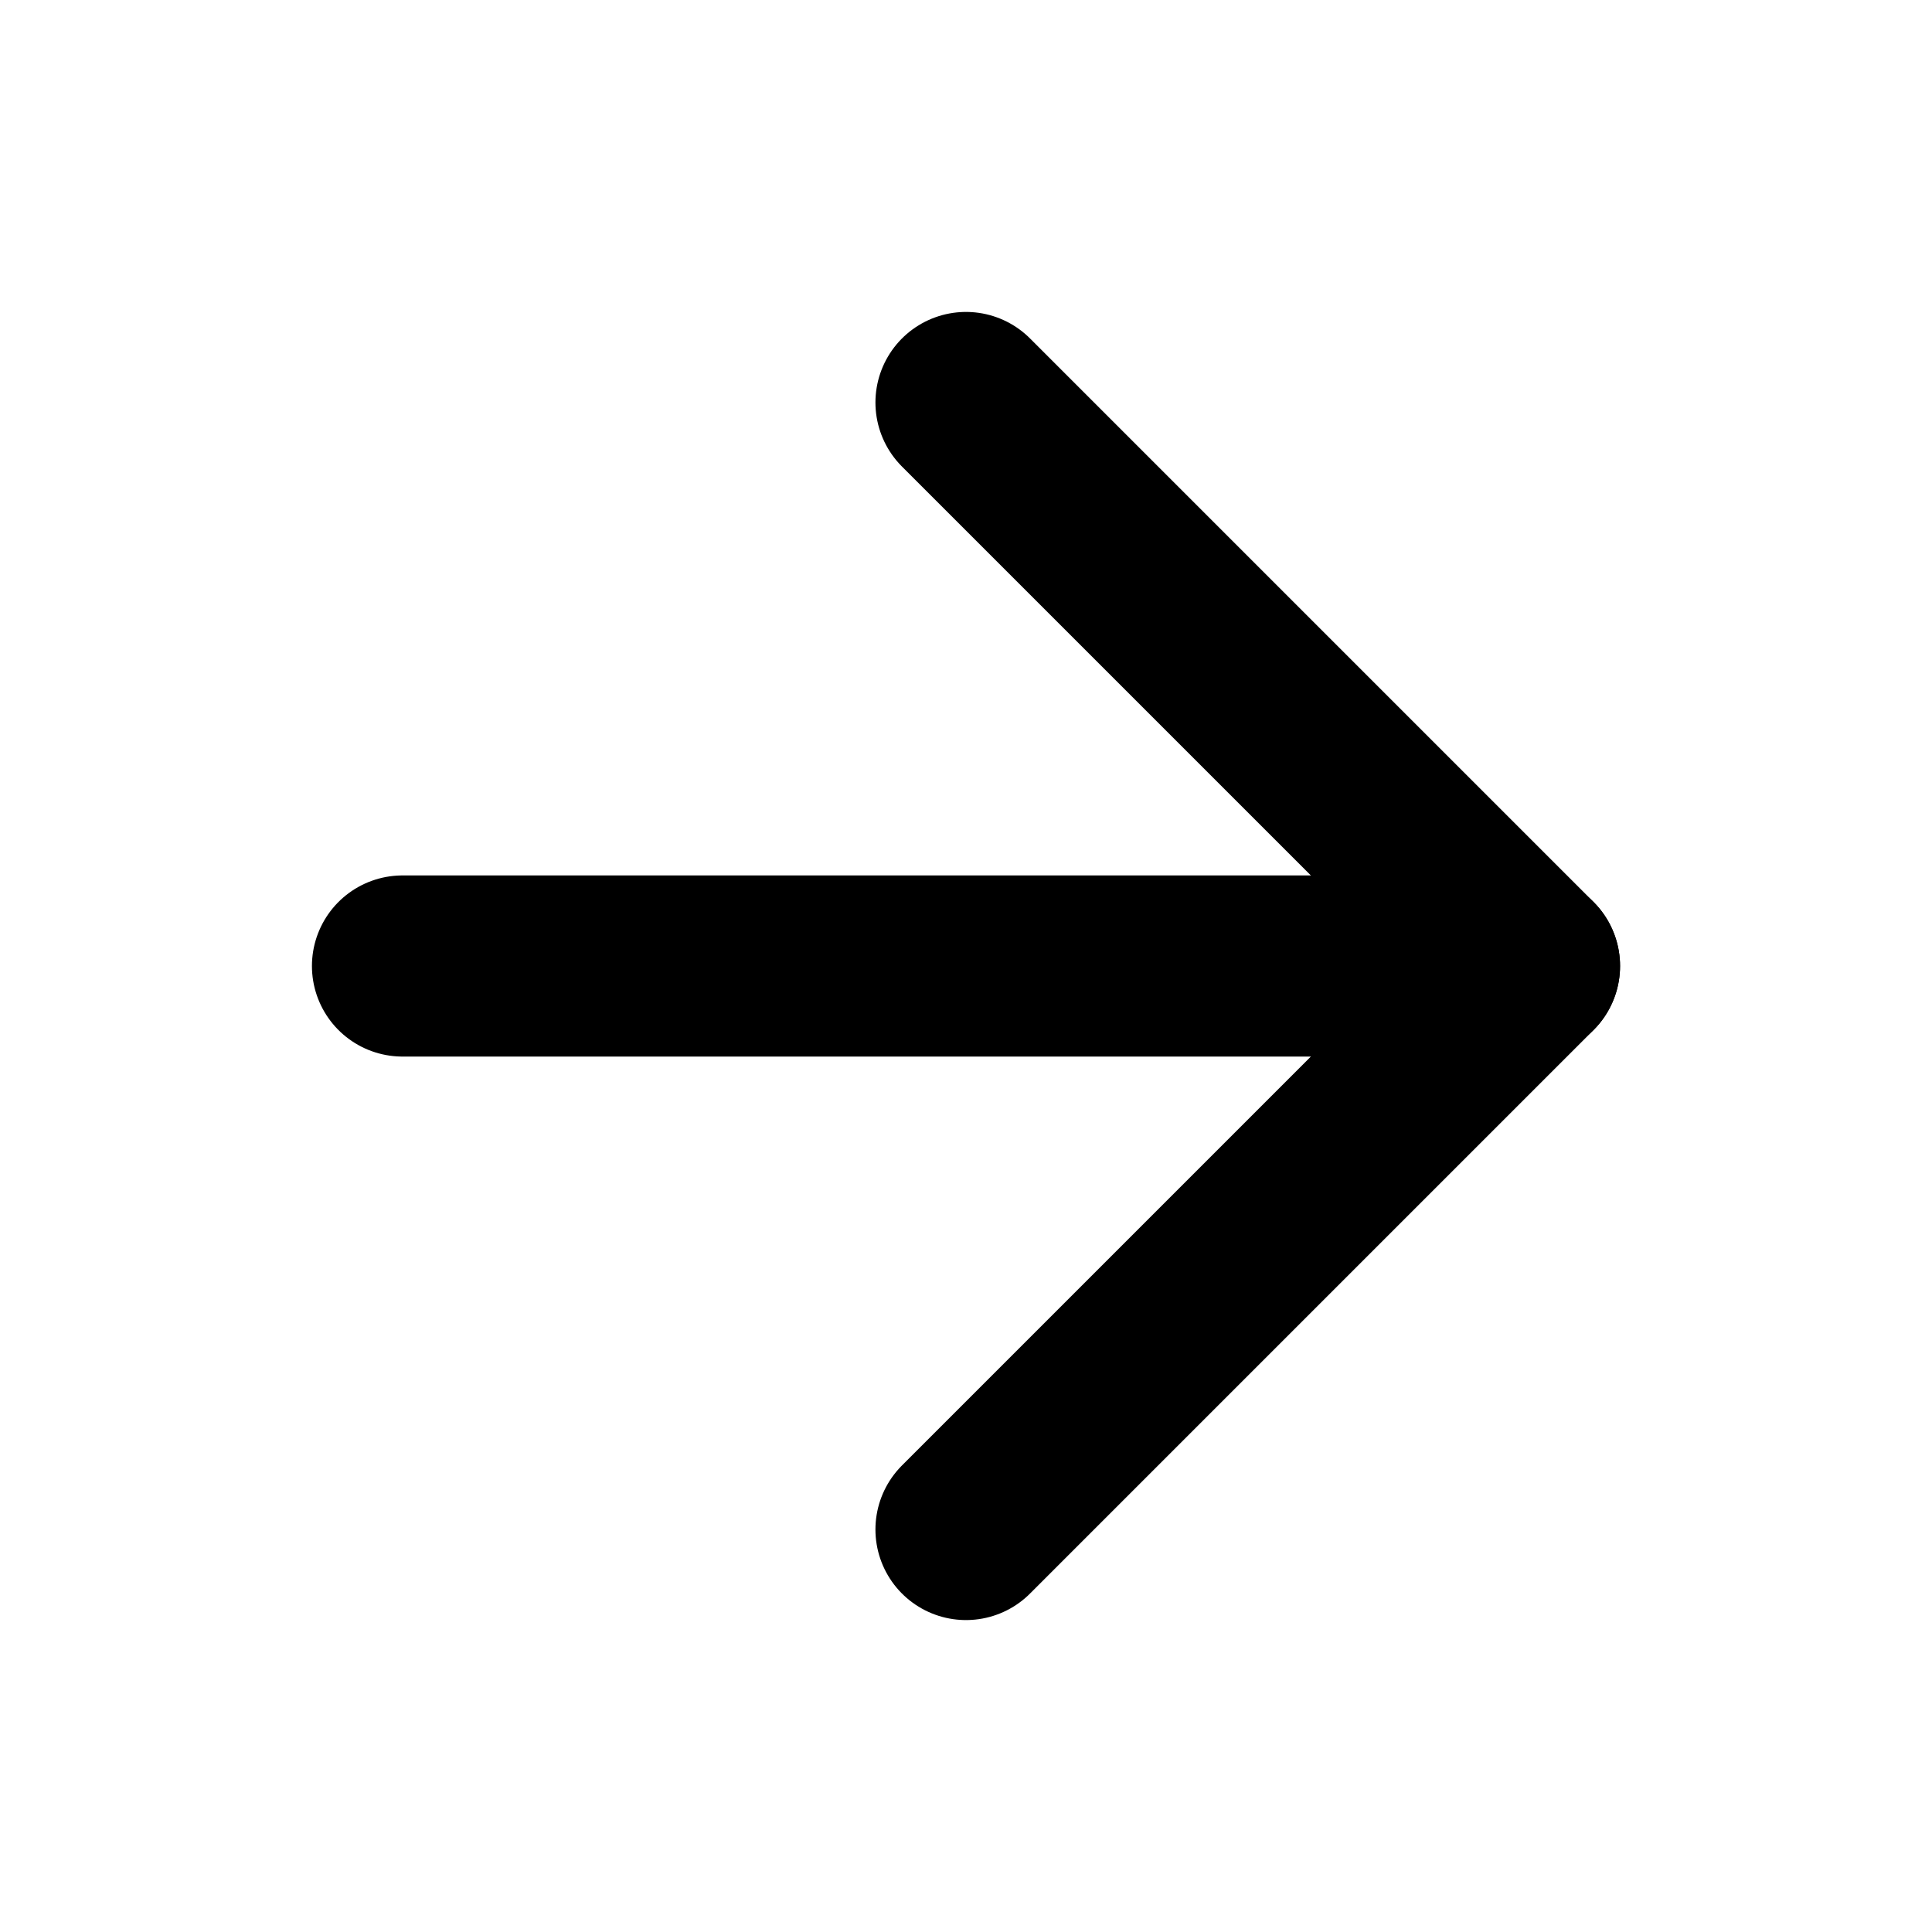
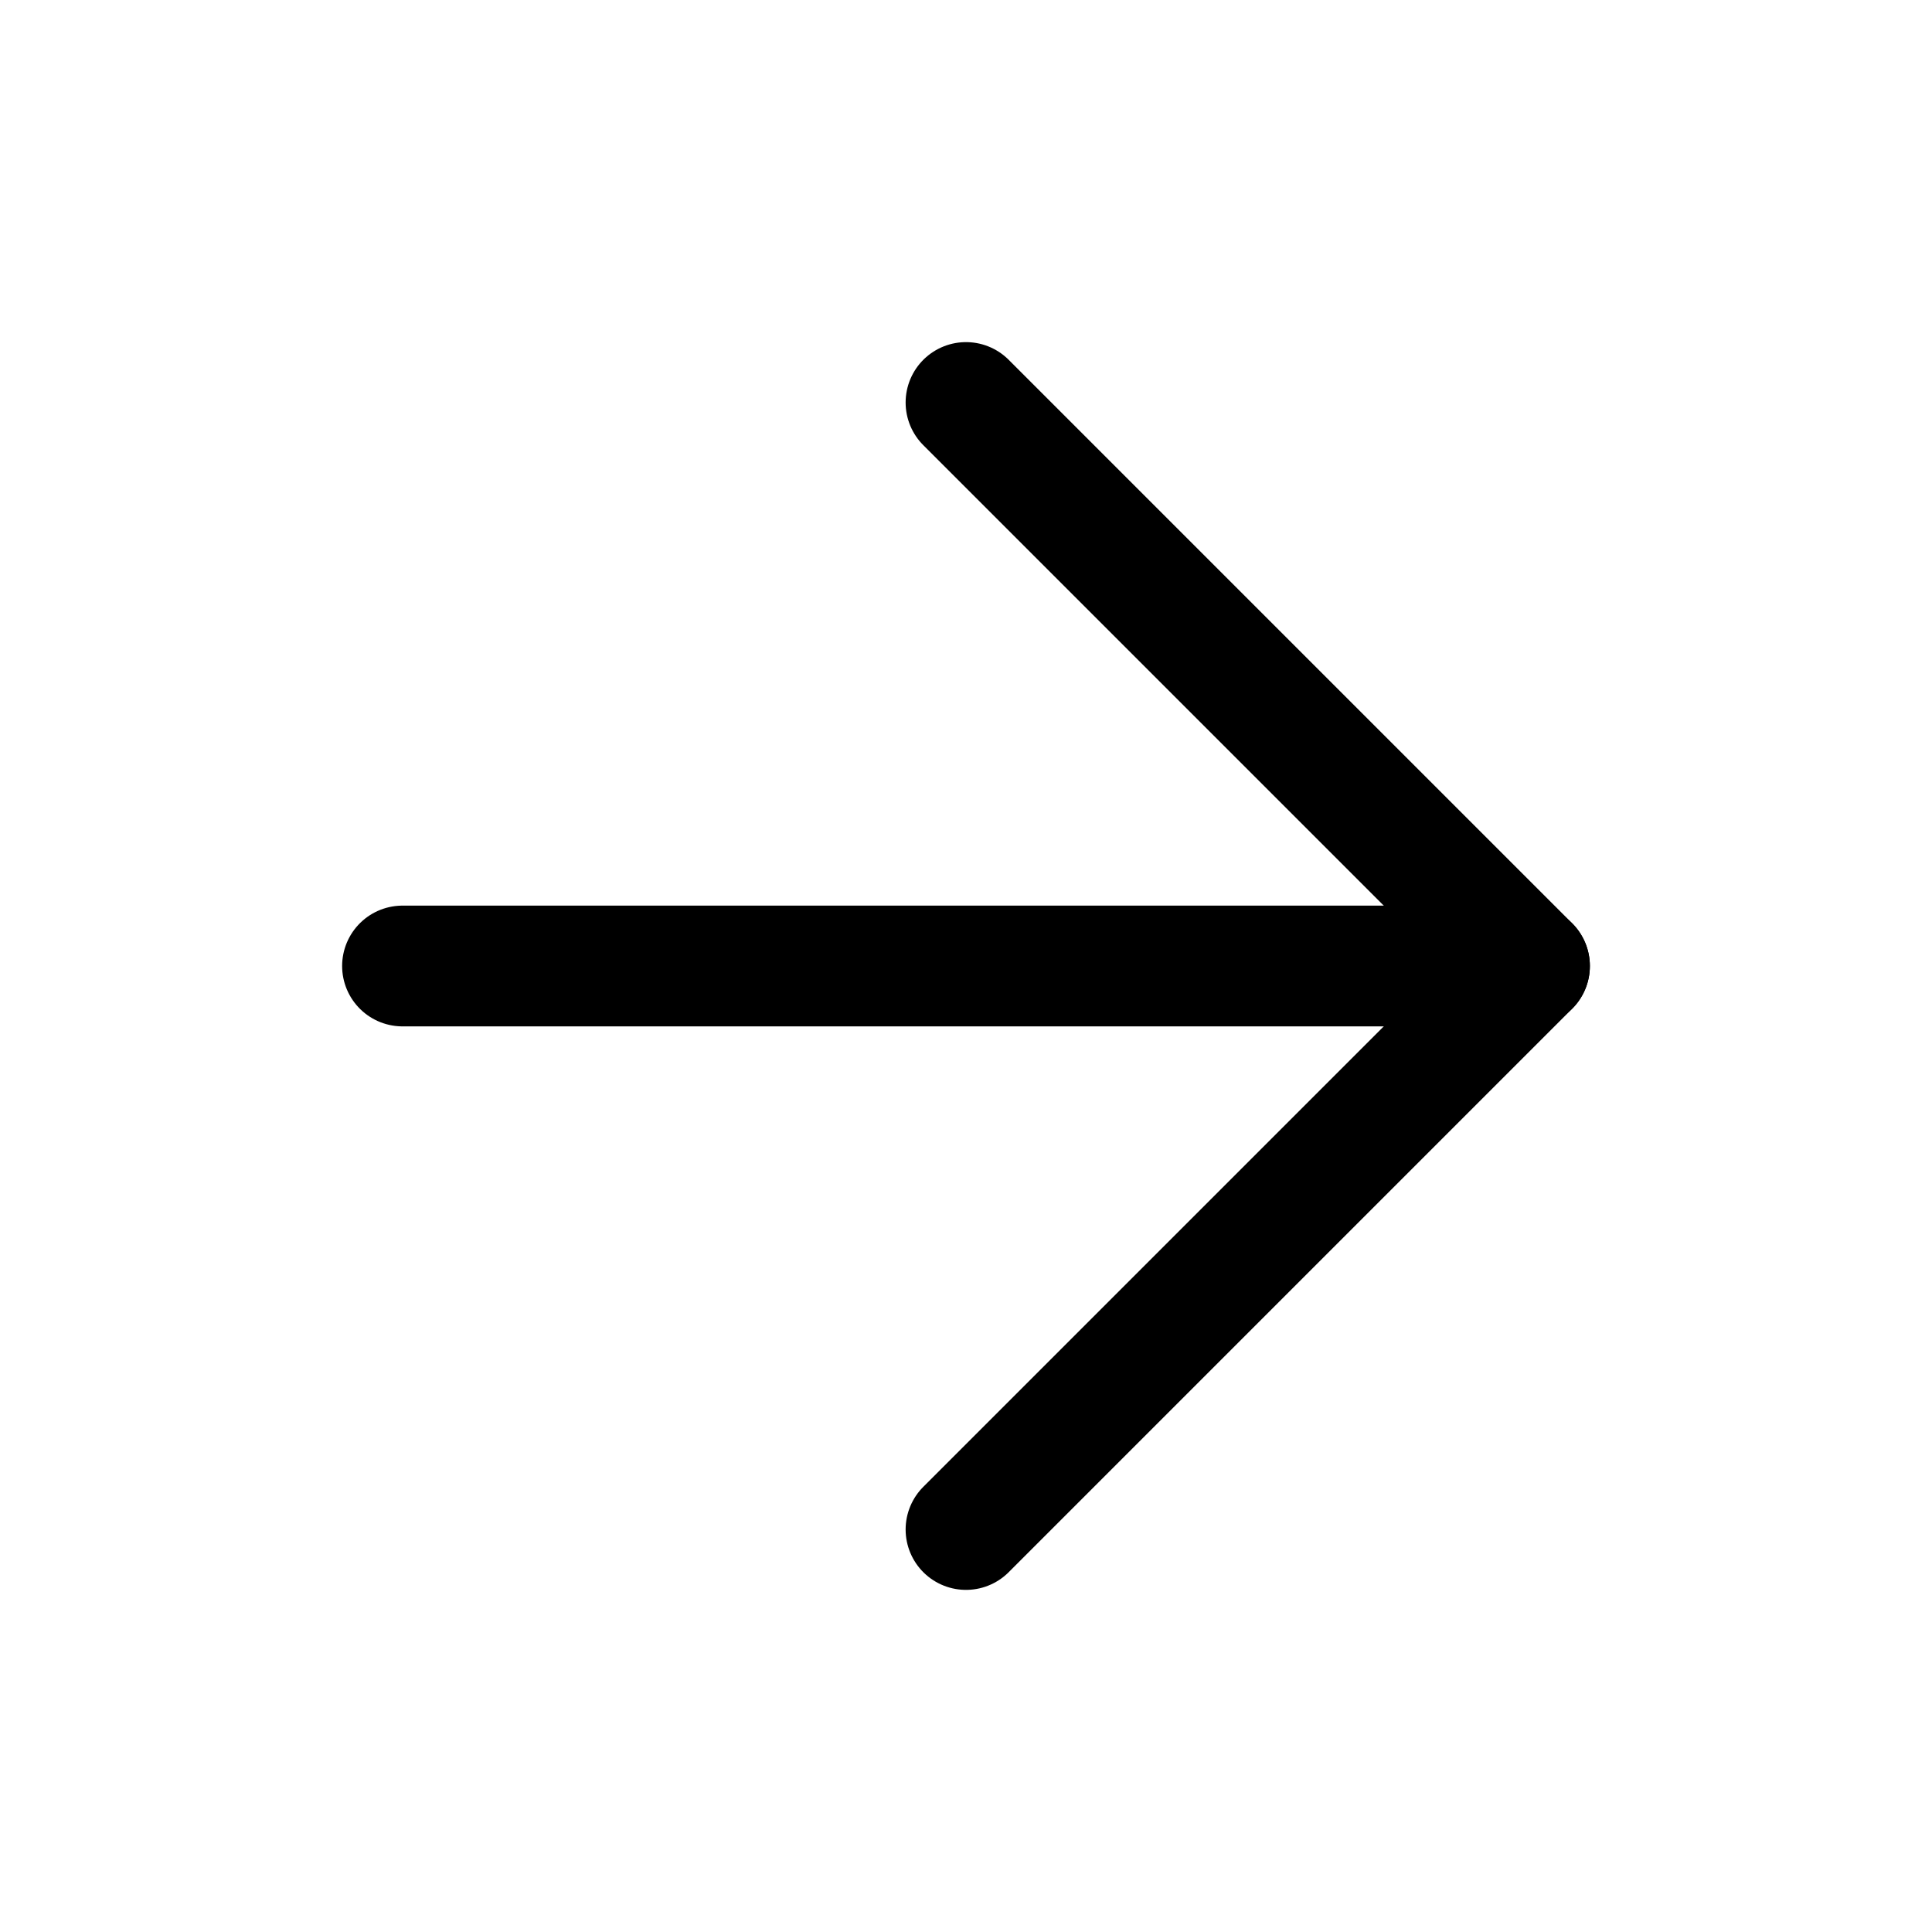
- <svg xmlns="http://www.w3.org/2000/svg" viewBox="0 0 24 24" fill="none" stroke="currentColor" stroke-width="2.25" stroke-linecap="round" stroke-linejoin="round">
+ <svg xmlns="http://www.w3.org/2000/svg" viewBox="0 0 24 24" fill="none" stroke="currentColor" stroke-width="1.5" stroke-linecap="round" stroke-linejoin="round">
  <path d="M5 12h14" />
  <path d="m12 5 7 7-7 7" />
</svg>
